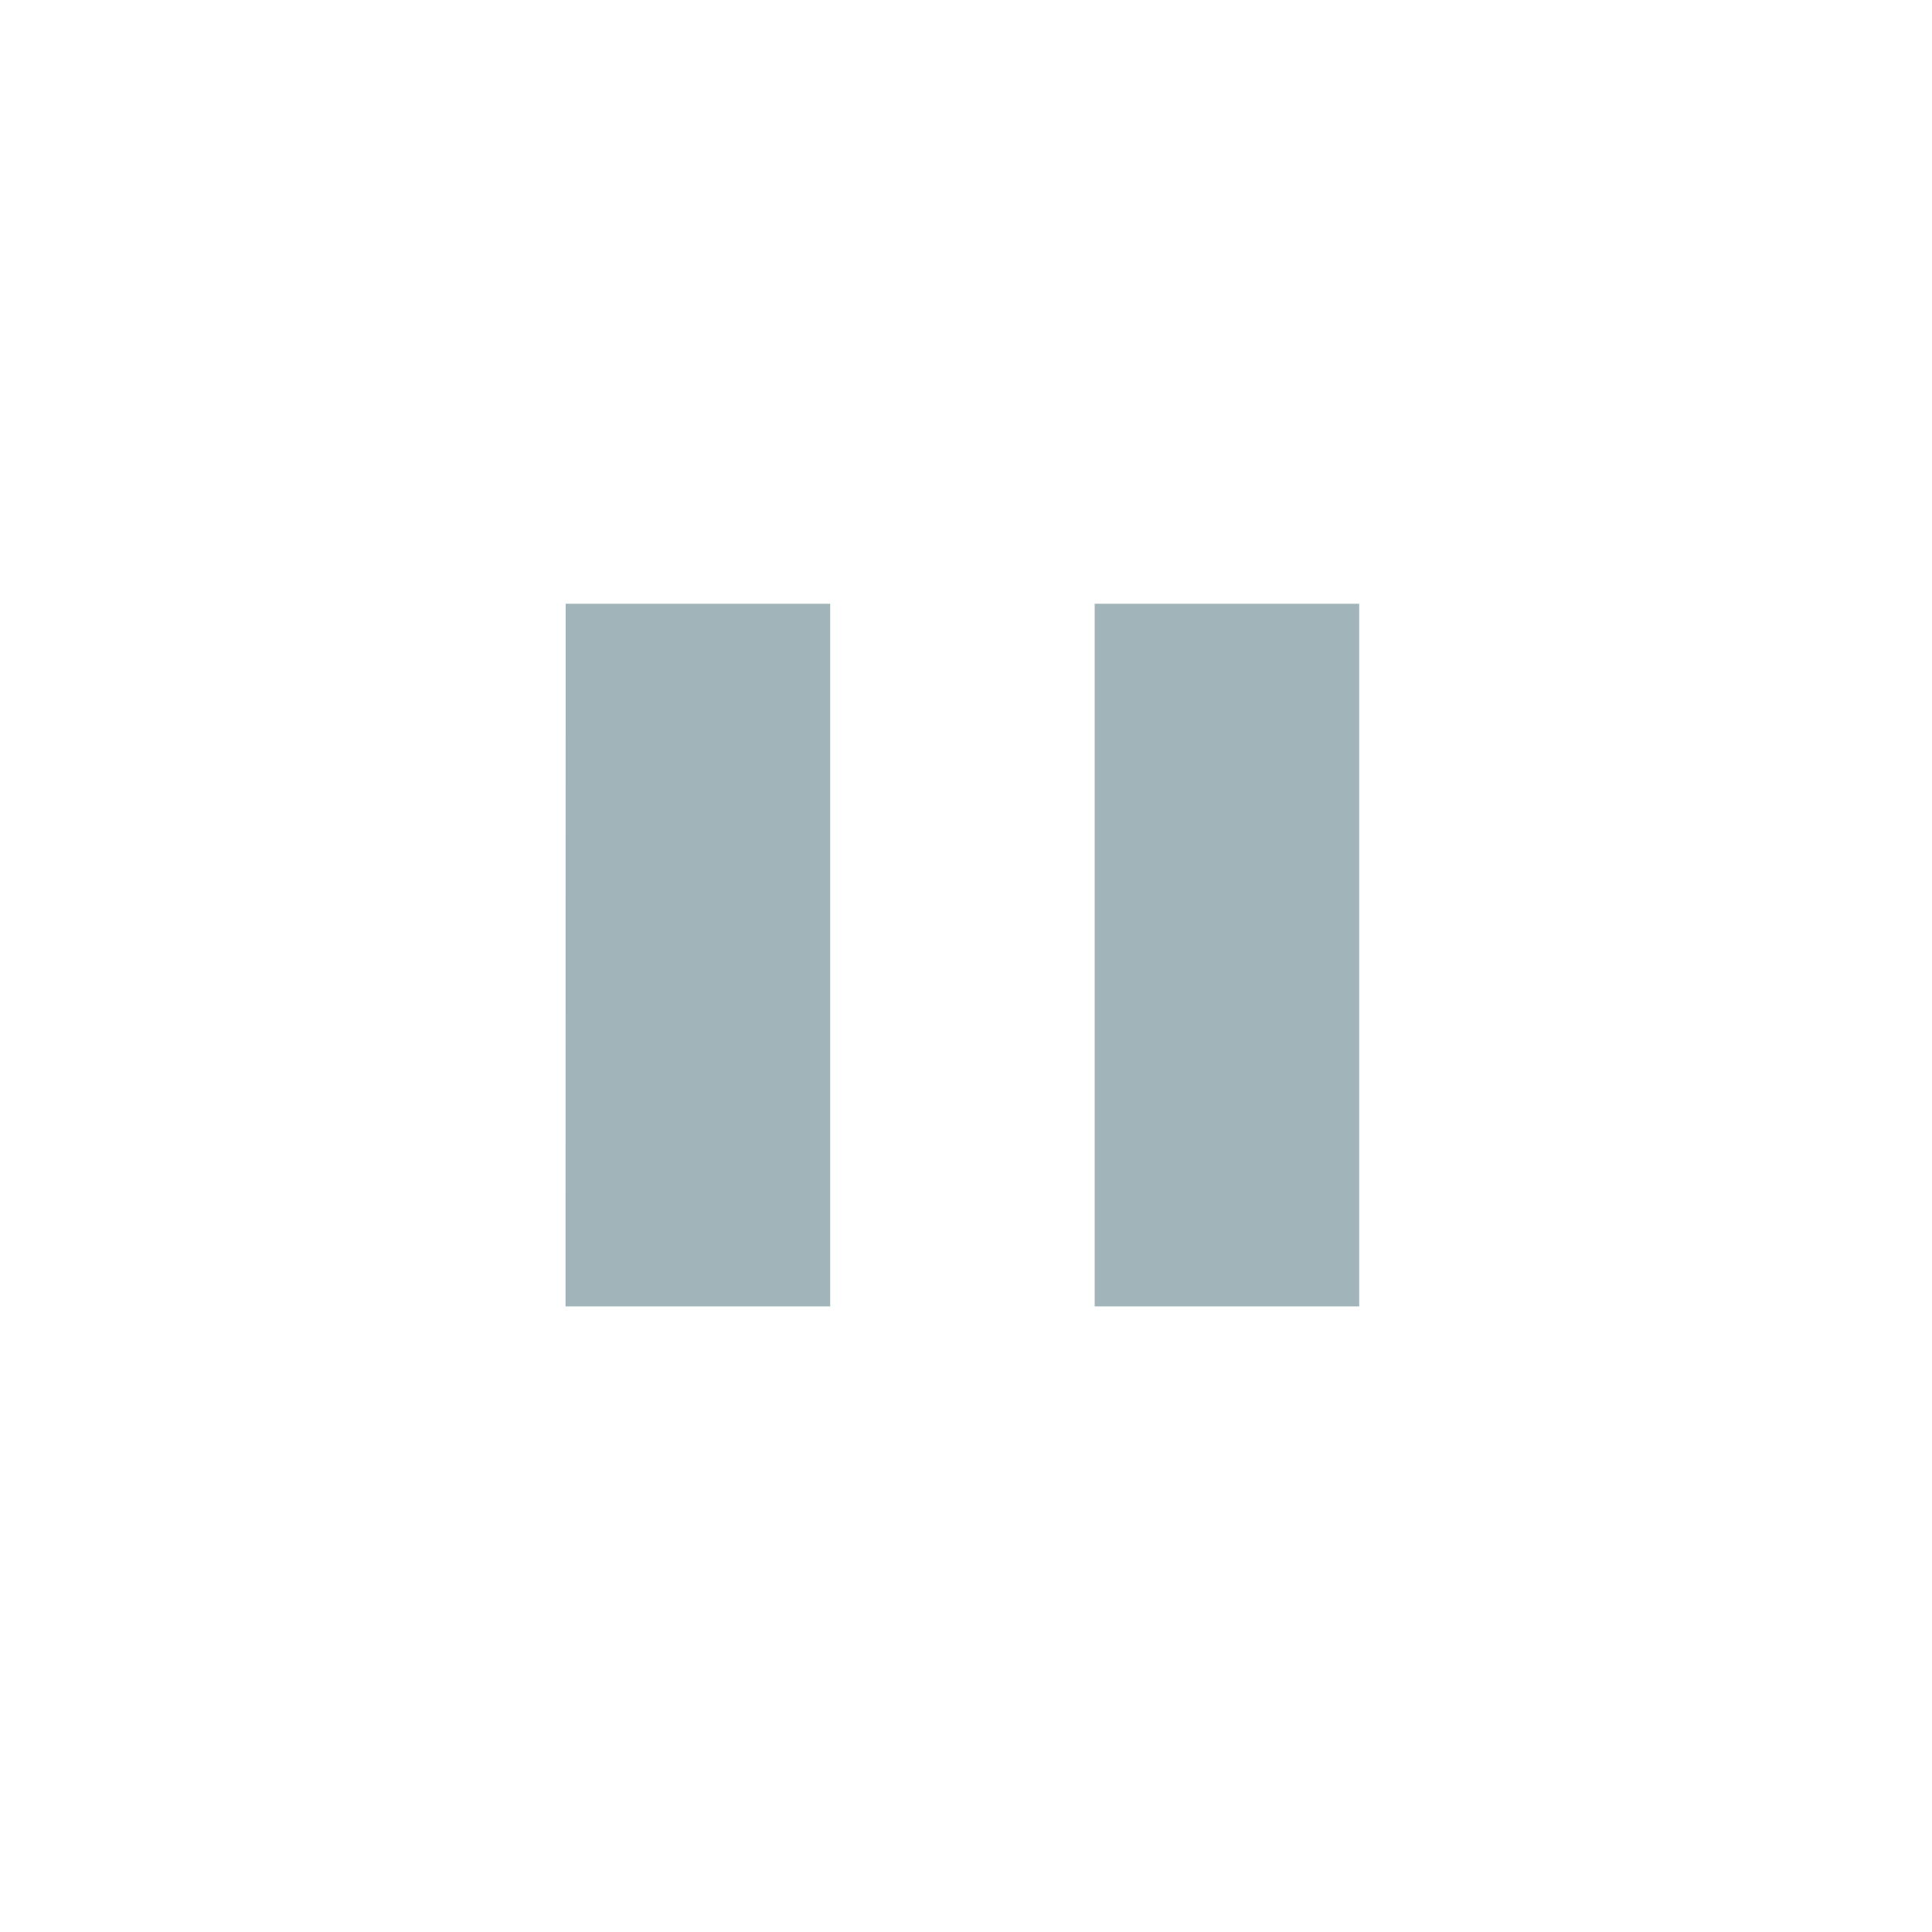
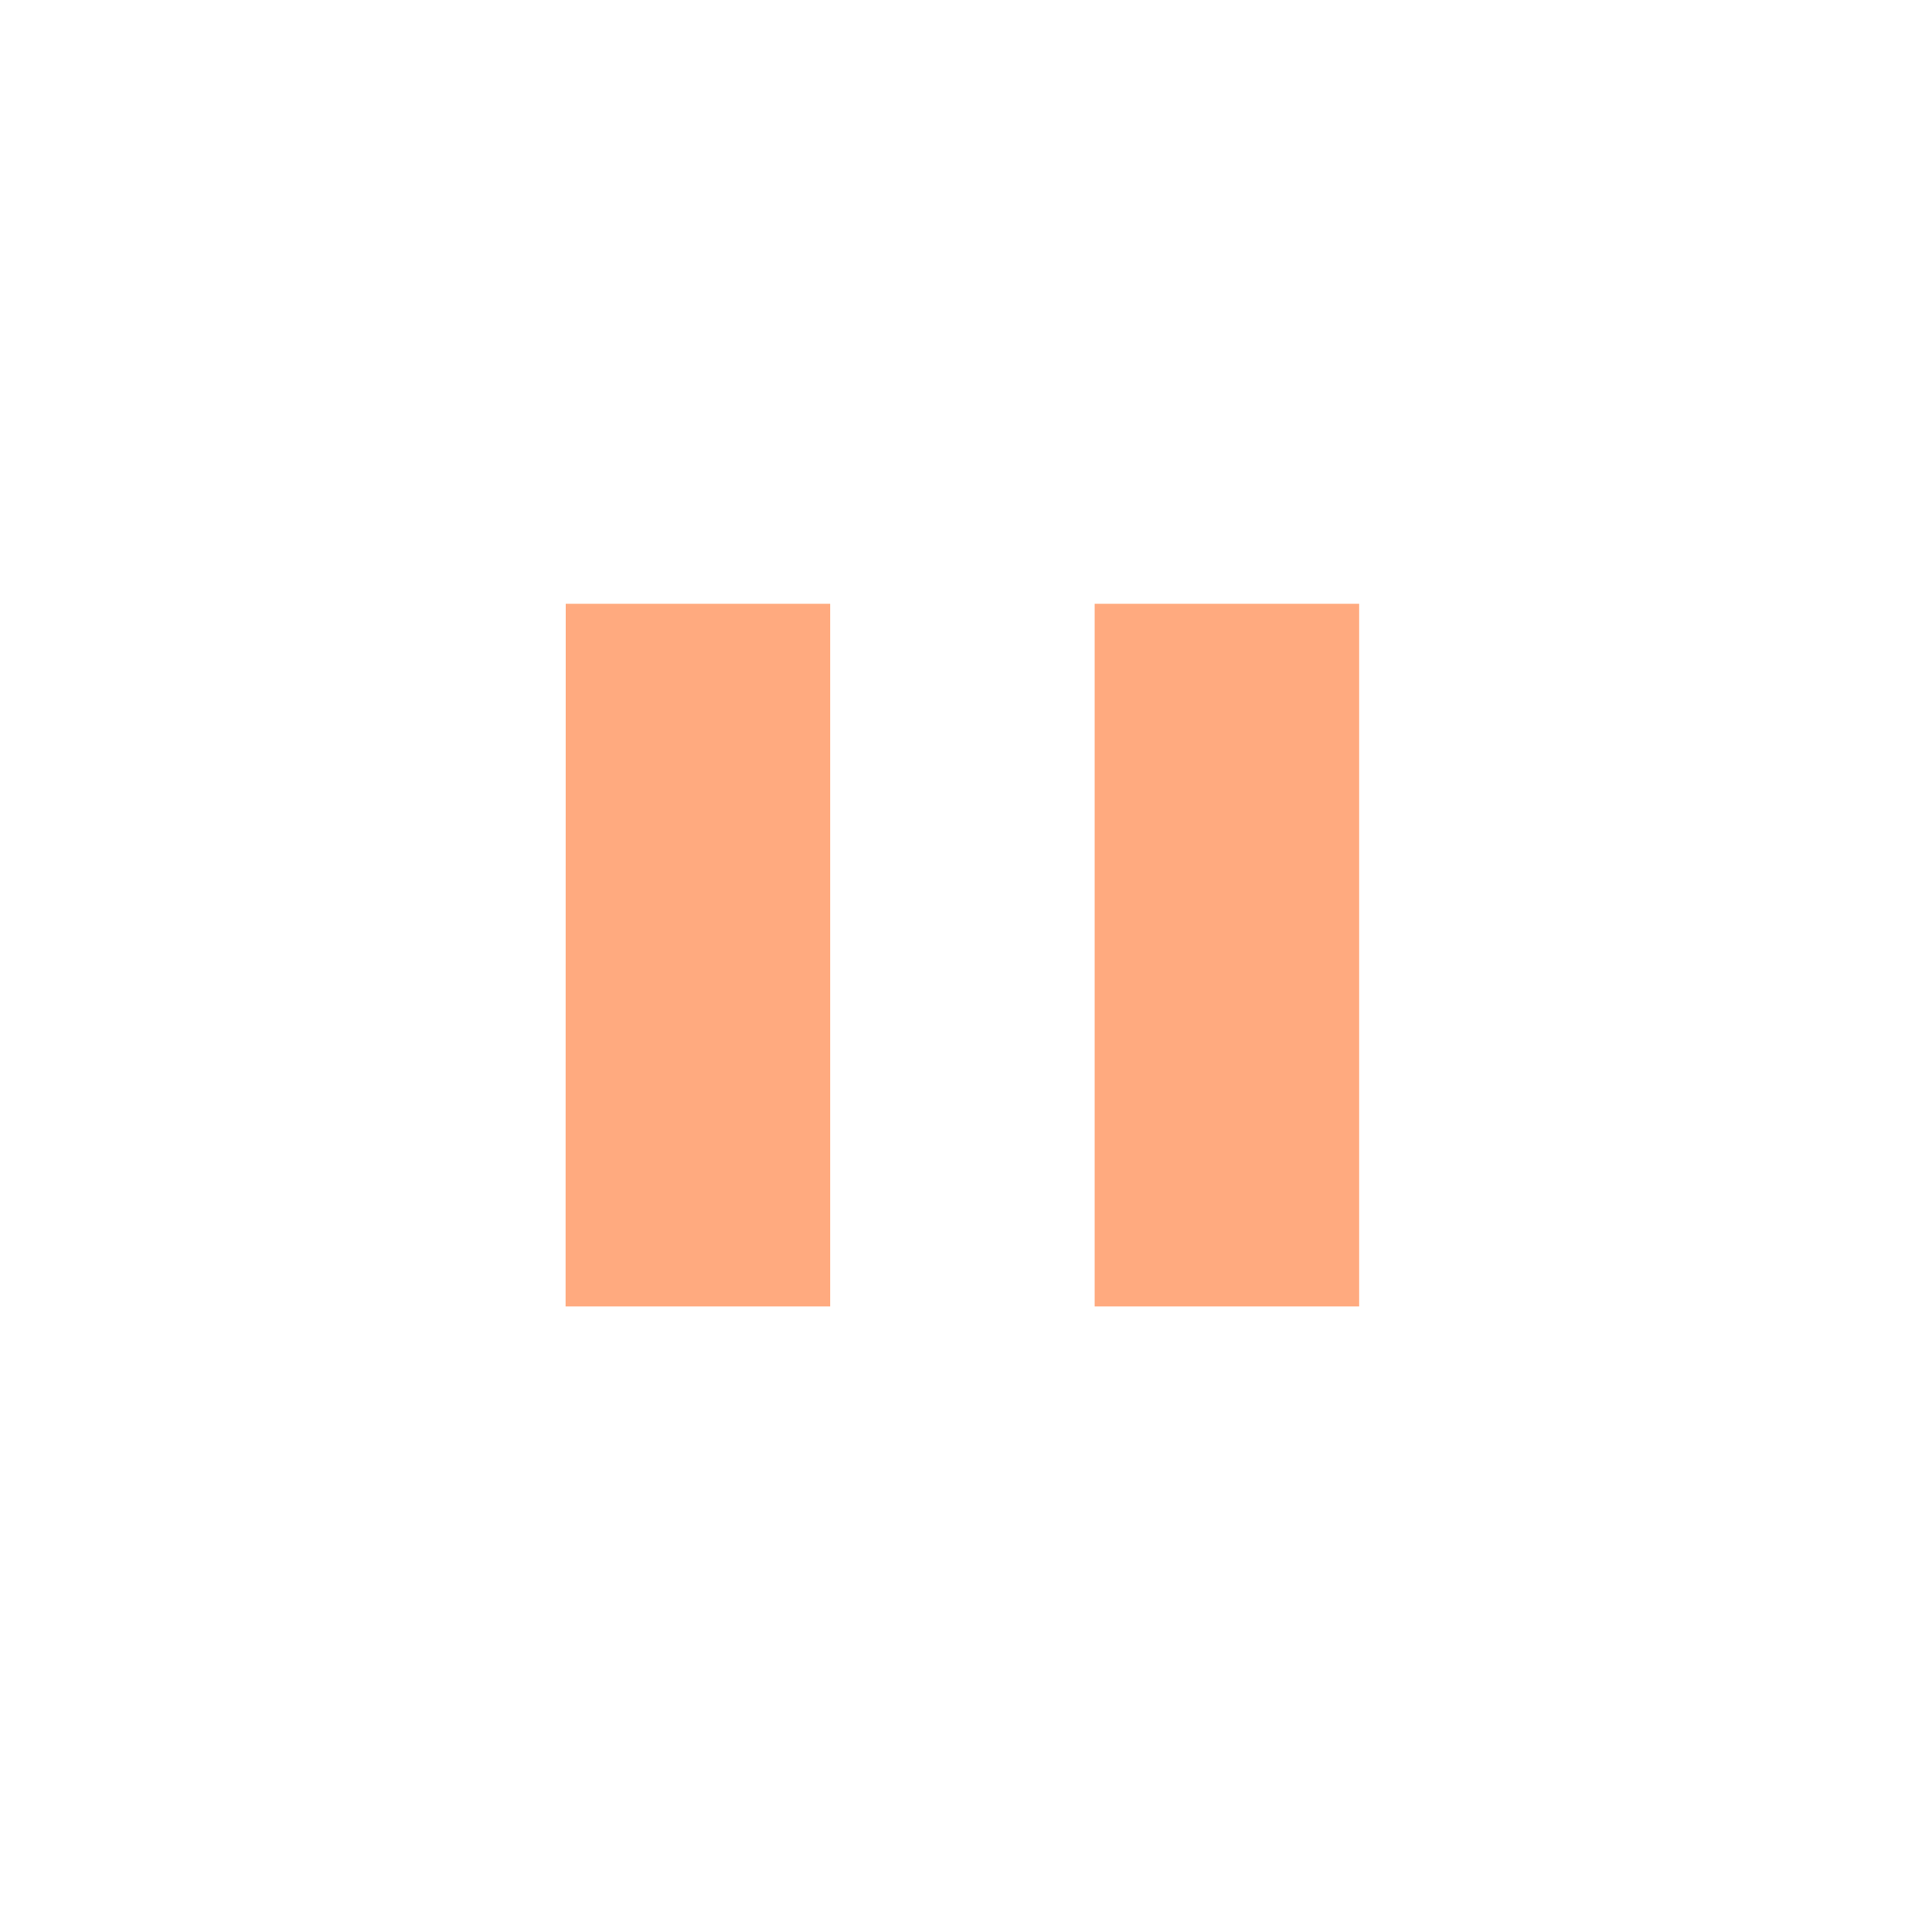
<svg xmlns="http://www.w3.org/2000/svg" version="1.0" id="svg7229" height="22" width="22">
  <defs id="defs7231">
    <style type="text/css" id="current-color-scheme">
      .ColorScheme-Text {
        color:#31363b;
      }
      .ColorScheme-Background{
        color:#eff0f1;
      }
      .ColorScheme-ViewText {
        color:#31363b;
      }
      .ColorScheme-ViewBackground{
        color:#ffffff;
      }
      .ColorScheme-ViewHover {
        color:#000000;
      }
      .ColorScheme-ViewFocus{
        color:#5a5a5a;
      }
      .ColorScheme-ButtonText {
        color:#31363b;
      }
      .ColorScheme-ButtonBackground{
        color:#E9E8E8;
      }
      .ColorScheme-ButtonHover {
        color:#1489ff;
      }
      .ColorScheme-ButtonFocus{
        color:#2B74C7;
      }
</style>
  </defs>
  <g transform="translate(-214.5357,-404.505)" id="layer1">
    <g class="ColorScheme-Text" style="fill:currentColor" id="media-playback-pause" transform="matrix(1.499977,0,0,1.499977,209.0358,-1146.514)">
      <rect y="1034.029" x="3.667" height="14.667" width="14.667" id="rect3003-0" style="opacity:0.01;fill:#ed1515;fill-opacity:0.004;stroke:none" />
-       <path class="ColorScheme-Text" d="m 11.977,1038.612 h 2.008 v 5.334 h -2.008 z m -4.016,0 h 2.008 v 5.334 H 7.96 Z" style="color:#31363b;fill:#a1b4ba;fill-opacity:1;stroke-width:1" id="rect3287-9" />
+       <path class="ColorScheme-Text" d="m 11.977,1038.612 h 2.008 v 5.334 h -2.008 z m -4.016,0 h 2.008 v 5.334 H 7.96 Z" style="color:#31363b;fill:#ffaa7f;fill-opacity:1;stroke-width:1" id="rect3287-9" />
    </g>
    <g class="ColorScheme-Text" style="fill:currentColor" id="media-playback-start" transform="matrix(1.499977,0,0,1.499977,233.0353,-1146.514)">
      <rect y="1034.029" x="3.667" height="14.667" width="14.667" id="rect3003-1" style="opacity:0.01;fill:#ed1515;fill-opacity:0.004;stroke:none" />
-       <path class="ColorScheme-Text" d="m 9.272,1043.801 4.461,-2.372 -4.543,-2.607 z" style="color:#31363b;fill:#a1b4ba;fill-opacity:1;stroke-width:1" id="path3357-8" />
+       <path class="ColorScheme-Text" d="m 9.272,1043.801 4.461,-2.372 -4.543,-2.607 z" style="color:#31363b;fill:#ffaa7f;fill-opacity:1;stroke-width:1" id="path3357-8" />
    </g>
    <g style="fill:#31363b" id="media-playback-stop" transform="matrix(1.499977,0,0,1.499977,257.0348,-1146.514)">
      <rect y="1034.029" x="3.667" height="14.667" width="14.667" id="rect3003-3" style="opacity:0.01;fill:#ed1515;fill-opacity:0.004;stroke:none" />
-       <path class="ColorScheme-Text" d="m 8.334,1038.695 h 4.721 v 4.606 H 8.334 Z" style="color:#31363b;fill:#a1b4ba;fill-opacity:1;stroke-width:1" id="rect3274-5" />
+       <path class="ColorScheme-Text" d="m 8.334,1038.695 h 4.721 v 4.606 H 8.334 Z" style="color:#31363b;fill:#ffaa7f;fill-opacity:1;stroke-width:1" id="rect3274-5" />
    </g>
    <g id="media-record" transform="matrix(1.499977,0,0,1.499977,281.0344,-1146.514)">
      <rect y="1034.029" x="3.668" height="14.667" width="14.667" id="rect3003-03" style="opacity:0.01;fill:#ed1515;fill-opacity:0.004;stroke:none" />
      <rect style="fill:#da4453" id="rect3274-0" width="10.661" height="10.665" x="5.669" y="1036.03" ry="5.332" />
    </g>
    <g class="ColorScheme-Text" style="fill:currentColor" id="media-seek-backward" transform="matrix(1.499977,0,0,1.499977,305.0339,-1146.514)">
      <rect y="1034.029" x="3.668" height="14.667" width="14.667" id="rect3003-07" style="opacity:0.01;fill:#ed1515;fill-opacity:0.004;stroke:none" />
-       <path class="ColorScheme-Text" d="m 10.734,1044.306 -3.298,-3.297 3.298,-3.297 z m 3.298,0 -3.298,-3.297 3.298,-3.297 z" style="color:#31363b;fill:#a1b4ba;fill-opacity:1;stroke-width:1" id="path4148-6" />
+       <path class="ColorScheme-Text" d="m 10.734,1044.306 -3.298,-3.297 3.298,-3.297 z m 3.298,0 -3.298,-3.297 3.298,-3.297 z" style="color:#31363b;fill:#ffaa7f;fill-opacity:1;stroke-width:1" id="path4148-6" />
    </g>
    <g class="ColorScheme-Text" style="fill:currentColor" id="media-seek-forward" transform="matrix(1.499977,0,0,1.499977,329.0878,-1146.514)">
      <rect y="1034.029" x="3.632" height="14.667" width="14.667" id="rect3003-2" style="opacity:0.01;fill:#ed1515;fill-opacity:0.004;stroke:none" />
-       <path class="ColorScheme-Text" d="m 11.608,1044.375 3.318,-3.3 -3.318,-3.301 z m -3.318,0 3.318,-3.3 -3.318,-3.301 z" style="color:#31363b;fill:#a1b4ba;fill-opacity:1;stroke-width:1" id="path4148-8" />
+       <path class="ColorScheme-Text" d="m 11.608,1044.375 3.318,-3.3 -3.318,-3.301 z m -3.318,0 3.318,-3.3 -3.318,-3.301 z" style="color:#31363b;fill:#ffaa7f;fill-opacity:1;stroke-width:1" id="path4148-8" />
    </g>
    <g class="ColorScheme-Text" style="fill:currentColor" id="media-skip-backward" transform="matrix(1.499977,0,0,1.499977,353.033,-1146.514)">
      <rect y="1034.029" x="3.669" height="14.667" width="14.667" id="rect3003-9" style="opacity:0.01;fill:#ed1515;fill-opacity:0.004;stroke:none" />
-       <path class="ColorScheme-Text" id="rect3356-04" d="m 8.489,1038.449 v 5.393 h 1.802 v -2.698 -2.696 z m 1.802,2.696 3.603,2.698 v -5.393 z" style="color:#31363b;fill:#a1b4ba;fill-opacity:1;stroke-width:1" />
+       <path class="ColorScheme-Text" id="rect3356-04" d="m 8.489,1038.449 v 5.393 h 1.802 v -2.698 -2.696 z m 1.802,2.696 3.603,2.698 v -5.393 z" style="color:#31363b;fill:#ffaa7f;fill-opacity:1;stroke-width:1" />
    </g>
    <g class="ColorScheme-Text" style="fill:currentColor" id="media-skip-forward" transform="matrix(1.499977,0,0,1.499977,377.0325,-1146.514)">
      <rect y="1034.029" x="3.669" height="14.667" width="14.667" id="rect3003-7" style="opacity:0.01;fill:#ed1515;fill-opacity:0.004;stroke:none" />
-       <path class="ColorScheme-Text" d="m 11.656,1038.558 h 1.796 v 5.395 h -1.796 z m -3.591,5.395 3.591,-2.698 -3.591,-2.697 z" style="color:#31363b;fill:#a1b4ba;fill-opacity:1;stroke-width:1" id="rect3402-4" />
+       <path class="ColorScheme-Text" d="m 11.656,1038.558 h 1.796 v 5.395 h -1.796 z m -3.591,5.395 3.591,-2.698 -3.591,-2.697 z" style="color:#31363b;fill:#ffaa7f;fill-opacity:1;stroke-width:1" id="rect3402-4" />
    </g>
    <g id="media-eject" transform="matrix(1.249974,0,0,1.249974,404.2858,-886.1712)">
      <rect y="1032.562" x="1.8" height="17.6" width="17.6" id="rect3003" style="opacity:0.01;fill:#ed1515;fill-opacity:0.004;stroke:none" />
-       <path id="path6" class="ColorScheme-Text" d="m 10.761,1037.567 -3.644,4.325 h 7.289 z m -3.644,5.351 v 1.134 h 7.289 v -1.134 z" style="color:#31363b;fill:#a1b4ba;fill-opacity:1;stroke-width:1" />
+       <path id="path6" class="ColorScheme-Text" d="m 10.761,1037.567 -3.644,4.325 h 7.289 z m -3.644,5.351 v 1.134 h 7.289 v -1.134 z" style="color:#31363b;fill:#ffaa7f;fill-opacity:1;stroke-width:1" />
    </g>
    <g class="ColorScheme-Text" style="fill:currentColor" id="media-playback-paused" transform="matrix(1.499977,0,0,1.499977,209.0358,-1122.514)">
      <rect y="1034.029" x="3.667" height="14.667" width="14.667" id="rect3003-0-3" style="opacity:0.01;fill:#ed1515;fill-opacity:0.004;stroke:none" />
      <path class="ColorScheme-Text" d="m 11.667,1039.362 h 1.333 v 4 h -1.333 z m -2.667,0 h 1.333 v 4 H 9 Z M 11,1036.029 c -2.955,0 -5.334,2.379 -5.334,5.333 0,2.955 2.379,5.333 5.334,5.333 2.955,0 5.334,-2.379 5.334,-5.333 0,-2.955 -2.379,-5.333 -5.334,-5.333 z m 0.088,1.106 c 2.585,0 4.227,1.642 4.227,4.227 0,2.586 -1.73,4.315 -4.315,4.315 -2.585,0 -4.227,-1.73 -4.227,-4.315 0,-2.586 1.73,-4.227 4.315,-4.227 z" style="color:#31363b;fill:#a1b4ba;fill-opacity:1;stroke:none" id="rect3287-9-5" />
    </g>
    <g class="ColorScheme-Text" style="fill:currentColor" id="media-playback-playing" transform="matrix(1.499977,0,0,1.499977,233.0353,-1122.514)">
      <rect y="1034.029" x="3.667" height="14.667" width="14.667" id="rect3003-1-2" style="opacity:0.01;fill:#ed1515;fill-opacity:0.004;stroke:none" />
      <path class="ColorScheme-Text" d="m 9.491,1043.275 3.81,-1.825 -3.81,-2.264 z M 11,1036.028 c -2.955,0 -5.334,2.379 -5.334,5.334 0,2.955 2.379,5.334 5.334,5.334 2.955,0 5.334,-2.379 5.334,-5.334 0,-2.955 -2.379,-5.334 -5.334,-5.334 z m 0,0.93 c 2.586,0 4.316,1.818 4.316,4.403 0,2.586 -1.642,4.316 -4.228,4.316 -2.586,0 -4.403,-1.642 -4.403,-4.228 0,-2.586 1.73,-4.491 4.316,-4.491 z" style="color:#31363b;fill:#a1b4ba;fill-opacity:1;stroke:none" id="path3357-8-9" />
    </g>
    <g class="ColorScheme-Text" style="fill:currentColor" id="media-playback-stopped" transform="matrix(1.499977,0,0,1.499977,257.0348,-1122.514)">
      <rect y="1034.029" x="3.667" height="14.667" width="14.667" id="rect3003-3-2" style="opacity:0.01;fill:#ed1515;fill-opacity:0.004;stroke:none" />
      <path id="path41" d="m 9,1039.362 h 4 v 4 H 9 Z M 11,1036.029 c -2.955,0 -5.334,2.379 -5.334,5.333 0,2.955 2.379,5.333 5.334,5.333 2.955,0 5.334,-2.379 5.334,-5.333 0,-2.955 -2.379,-5.333 -5.334,-5.333 z m 0.088,1.018 c 2.585,0 4.227,1.73 4.227,4.315 0,2.586 -1.642,4.227 -4.227,4.227 -2.585,0 -4.315,-1.73 -4.315,-4.315 0,-2.586 1.73,-4.227 4.315,-4.227 z" class="ColorScheme-Text" style="color:#31363b;fill:#a1b4ba;fill-opacity:1" />
    </g>
  </g>
</svg>
